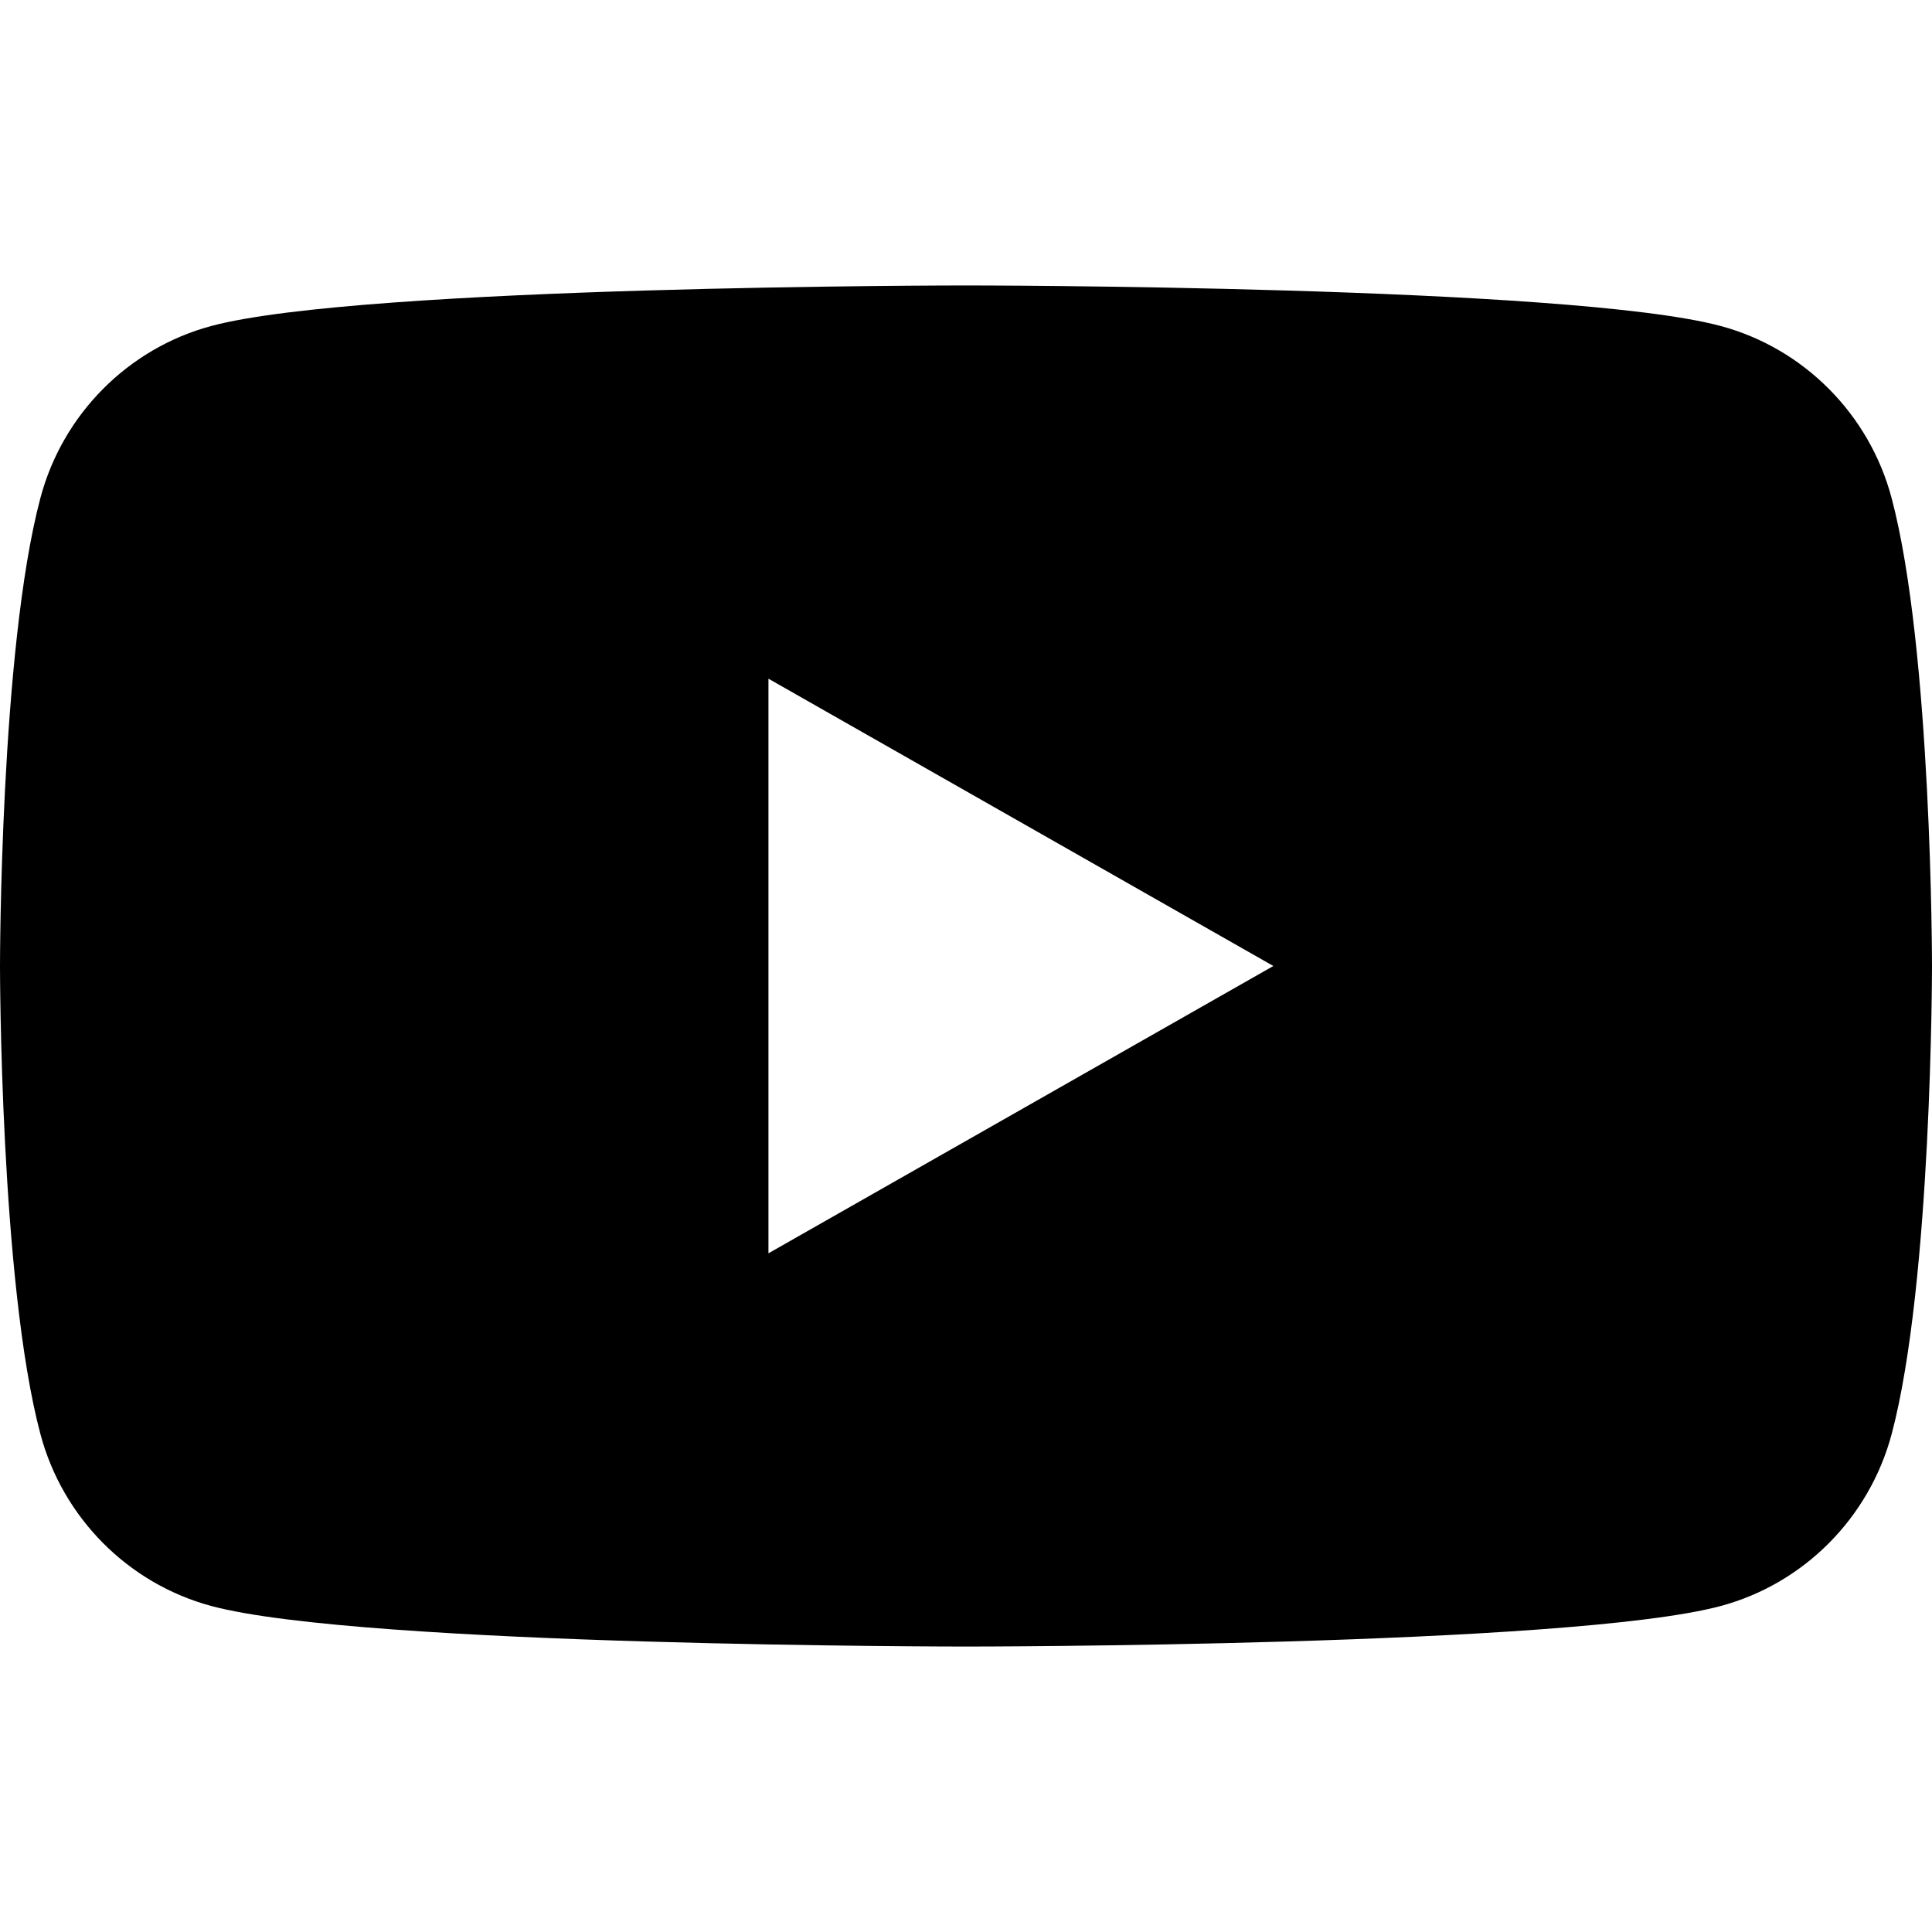
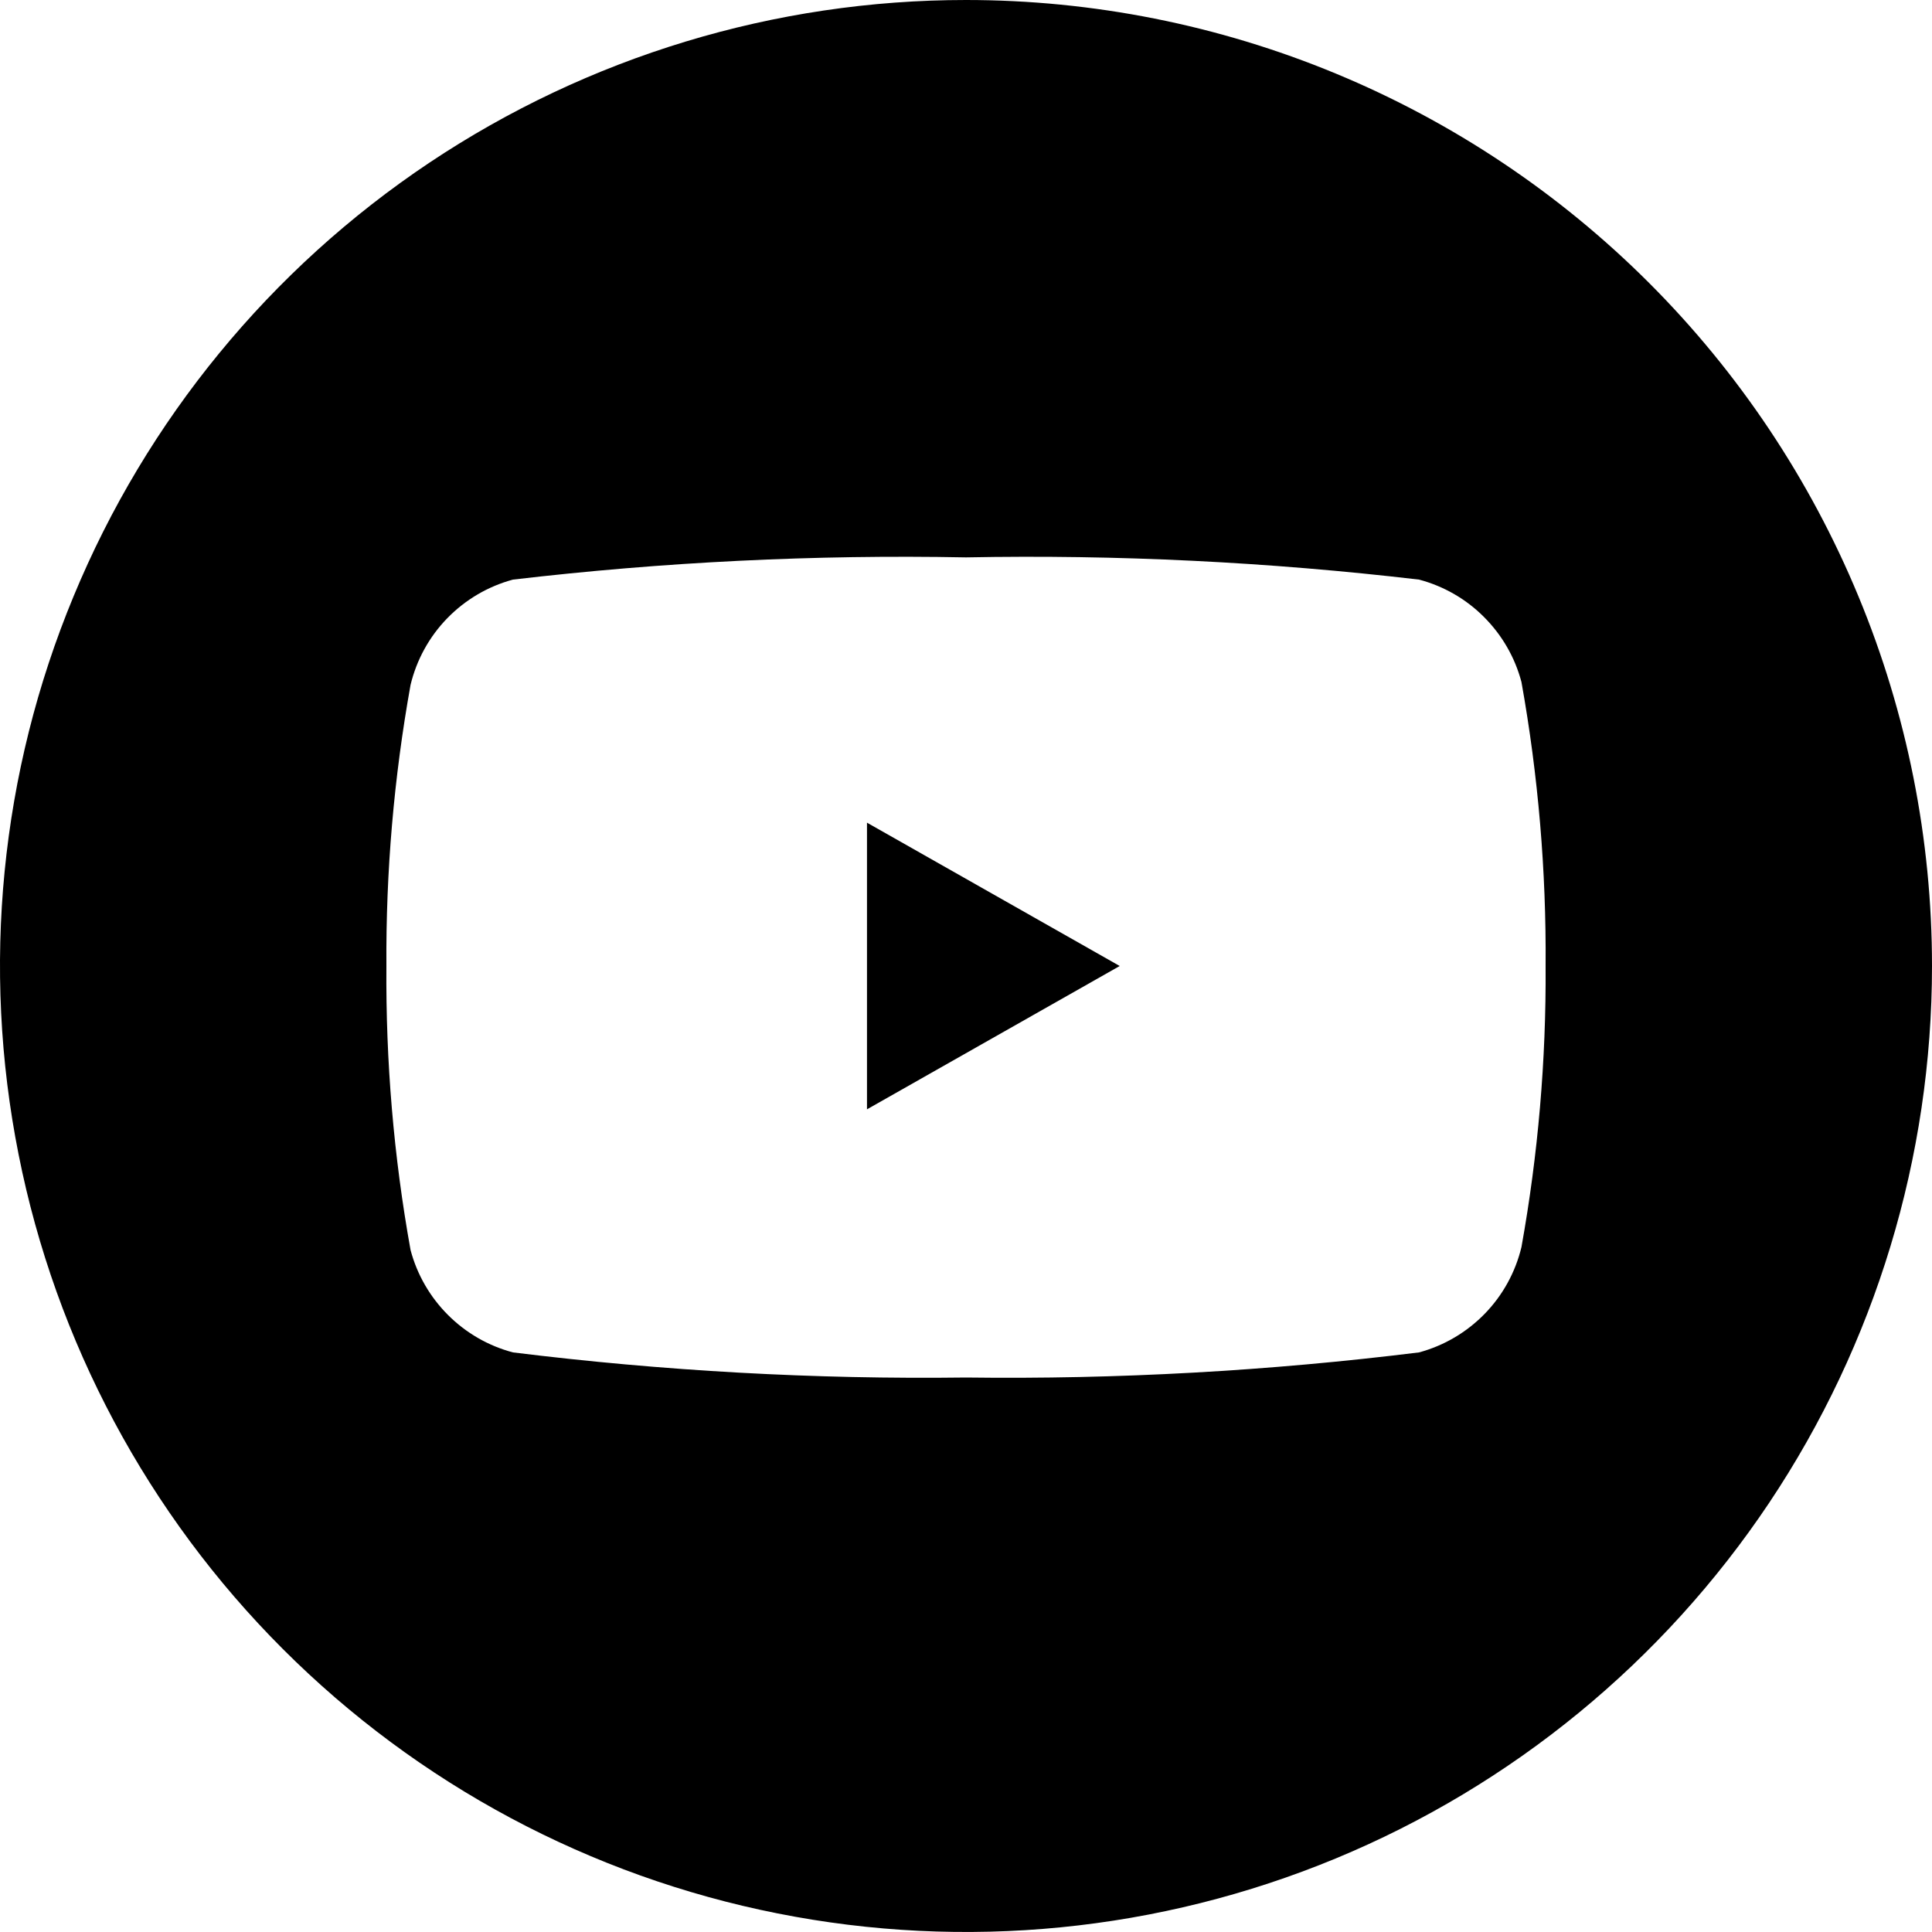
- <svg viewBox="0 0 24 24" width="24" height="24">
-   <g id="XMLID_184_">
-     <path d="M23.498,6.186c-0.276-1.039-1.089-1.858-2.122-2.136C19.505,3.546,12,3.546,12,3.546s-7.505,0-9.377,0.504   C1.591,4.328,0.778,5.146,0.502,6.186C0,8.07,0,12,0,12s0,3.93,0.502,5.814c0.276,1.039,1.089,1.858,2.122,2.136   C4.495,20.454,12,20.454,12,20.454s7.505,0,9.377-0.504c1.032-0.278,1.845-1.096,2.122-2.136C24,15.93,24,12,24,12   S24,8.07,23.498,6.186z M9.546,15.569V8.431L15.818,12L9.546,15.569z" />
+ <svg viewBox="0 0 16 16" width="16" height="16">
+   <g id="youtube">
+     <path d="M8 0C6.418 0 4.871 0.469 3.555 1.348C2.24 2.227 1.214 3.477 0.609 4.939C0.003 6.4 -0.155 8.009 0.154 9.561C0.462 11.113 1.224 12.538 2.343 13.657C3.462 14.776 4.887 15.538 6.439 15.846C7.991 16.155 9.6 15.996 11.062 15.391C12.523 14.786 13.773 13.76 14.652 12.445C15.531 11.129 16 9.582 16 8C16 6.949 15.793 5.909 15.391 4.939C14.989 3.968 14.4 3.086 13.657 2.343C12.914 1.6 12.032 1.011 11.062 0.609C10.091 0.207 9.051 0 8 0ZM12.6 10.328C12.55 10.536 12.445 10.727 12.296 10.88C12.146 11.034 11.959 11.144 11.752 11.2C10.508 11.354 9.254 11.424 8 11.408C6.746 11.424 5.493 11.354 4.248 11.2C4.044 11.146 3.859 11.039 3.71 10.89C3.561 10.741 3.454 10.556 3.4 10.352C3.26 9.576 3.194 8.789 3.2 8C3.195 7.22 3.262 6.44 3.4 5.672C3.45 5.464 3.555 5.273 3.704 5.12C3.854 4.966 4.041 4.856 4.248 4.8C5.493 4.654 6.747 4.592 8 4.616C9.253 4.592 10.507 4.654 11.752 4.8C11.956 4.854 12.142 4.961 12.29 5.11C12.439 5.259 12.546 5.444 12.6 5.648C12.739 6.424 12.806 7.211 12.8 8C12.805 8.78 12.738 9.56 12.6 10.328Z" fill="currentColor" />
+     <path d="M7.18 9.187L9.273 8L7.18 6.813V9.187Z" fill="currentColor" />
  </g>
</svg>
